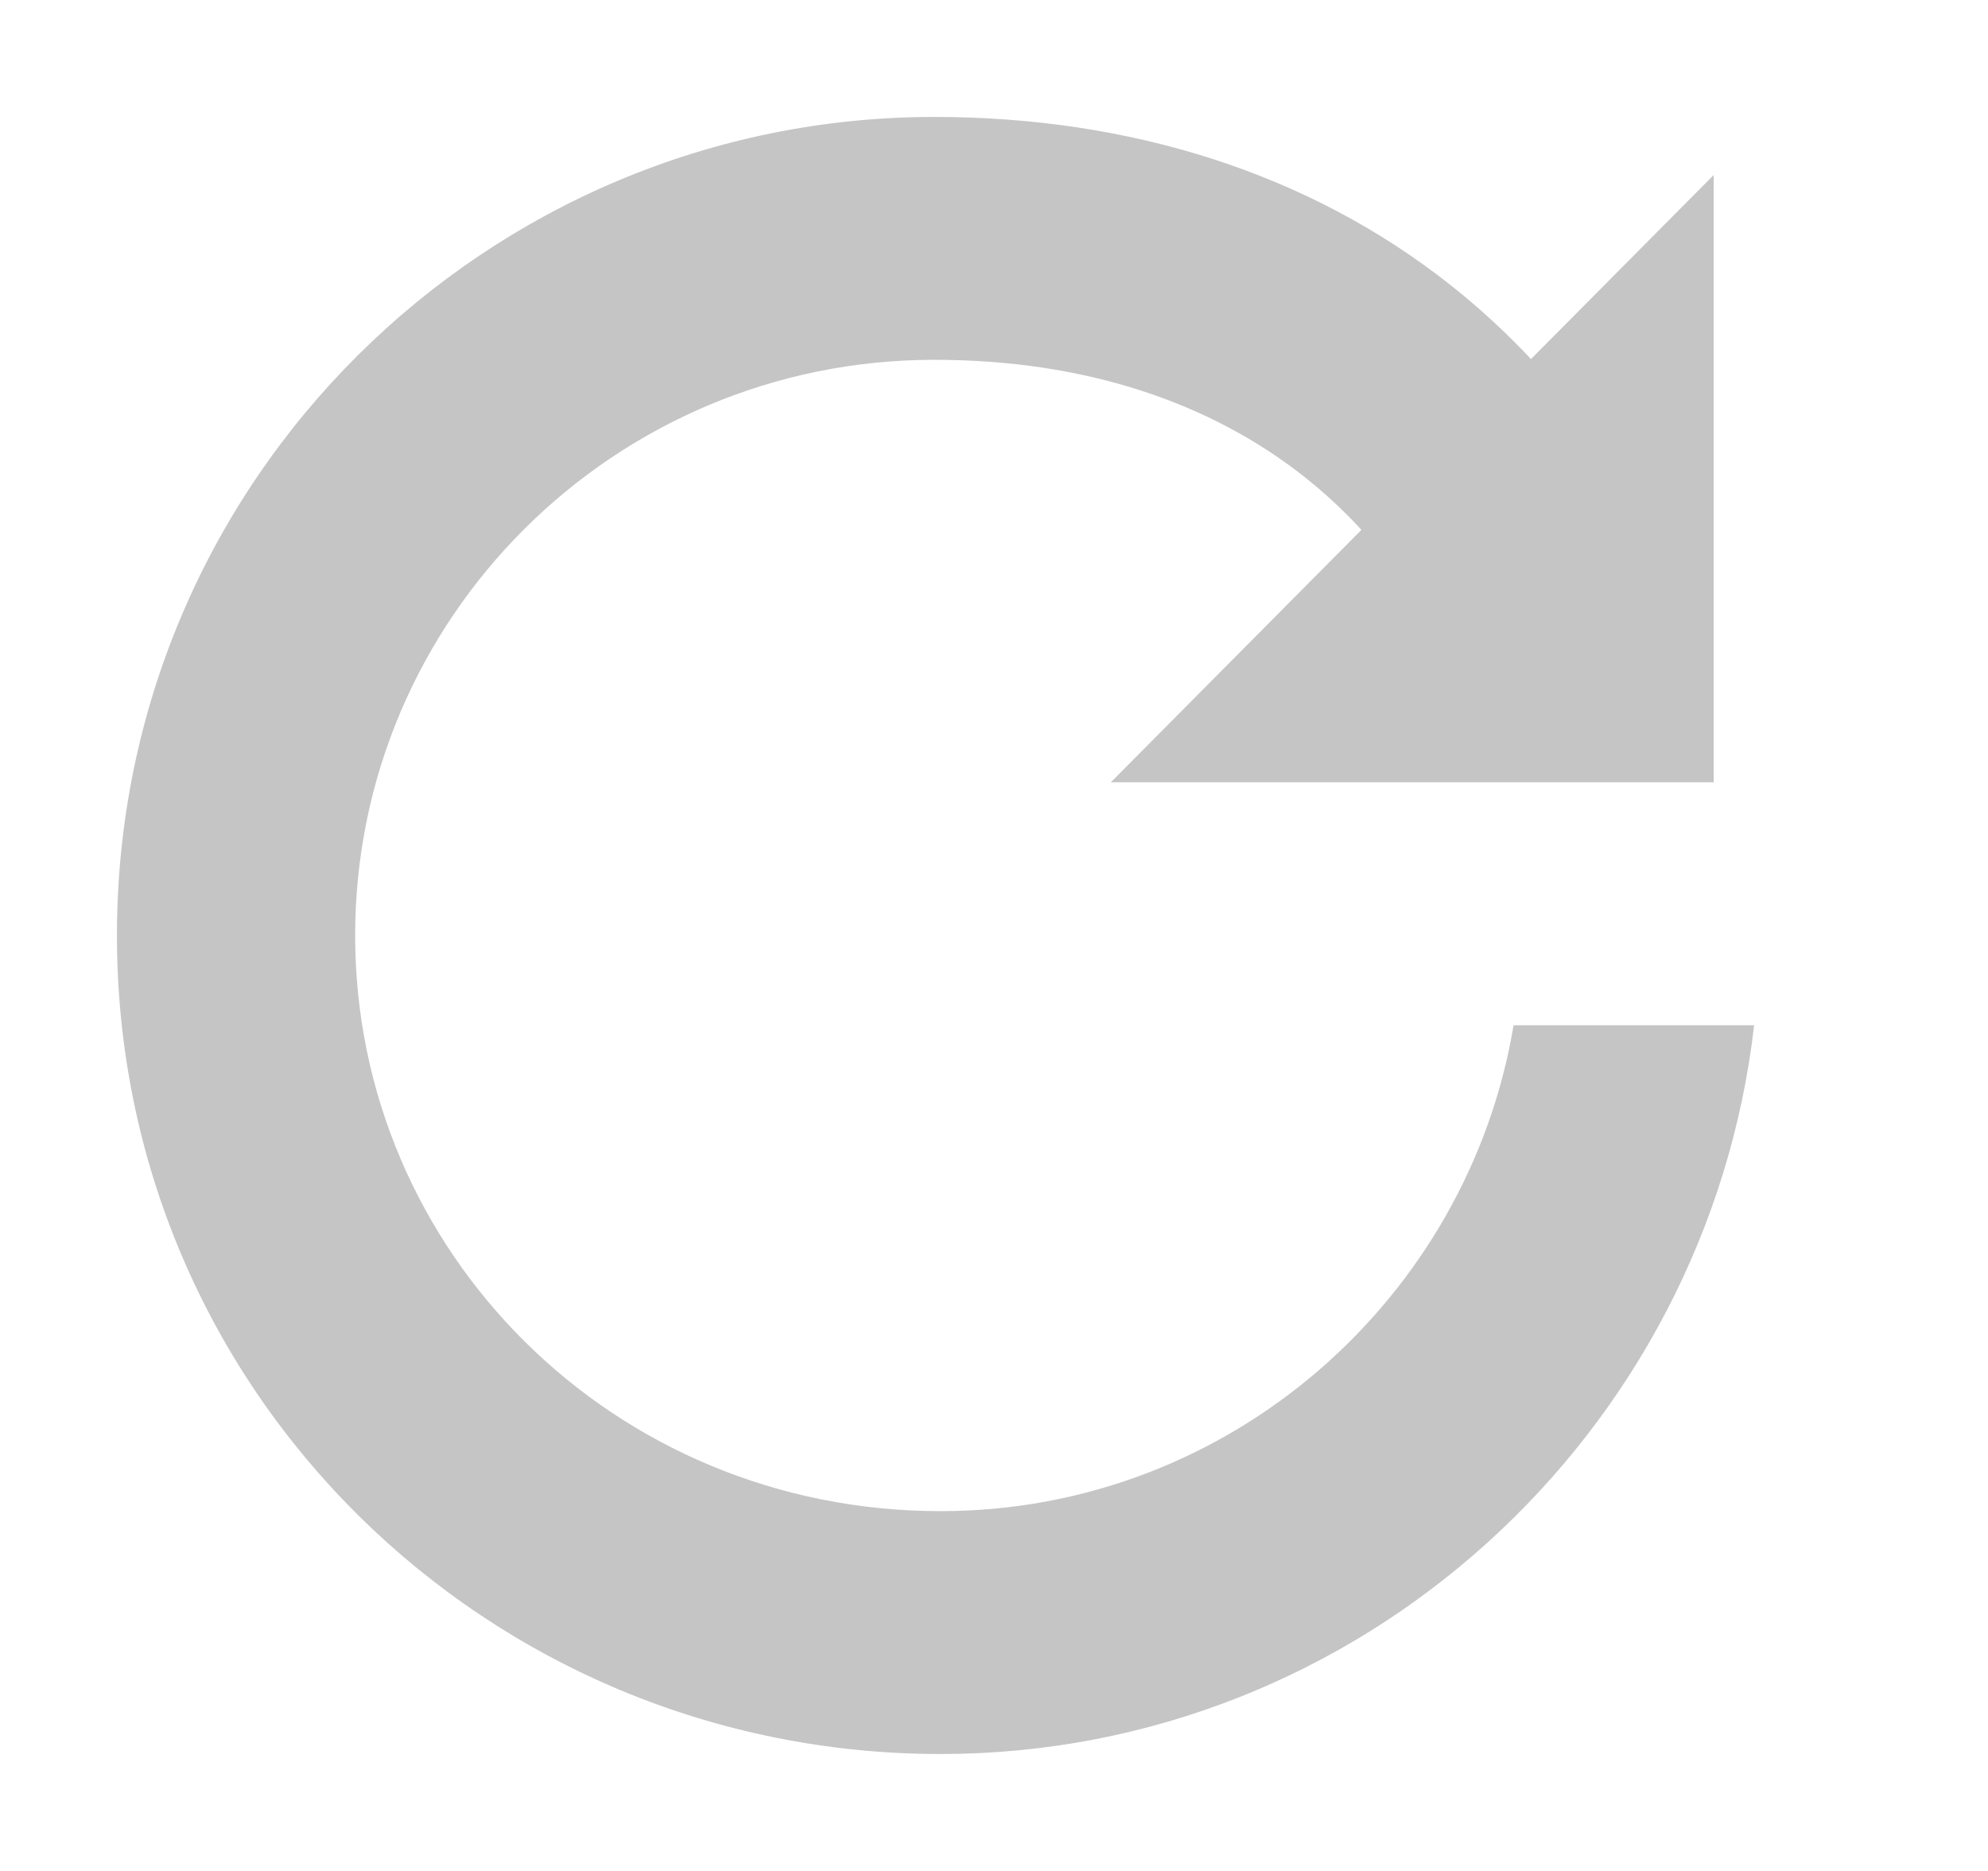
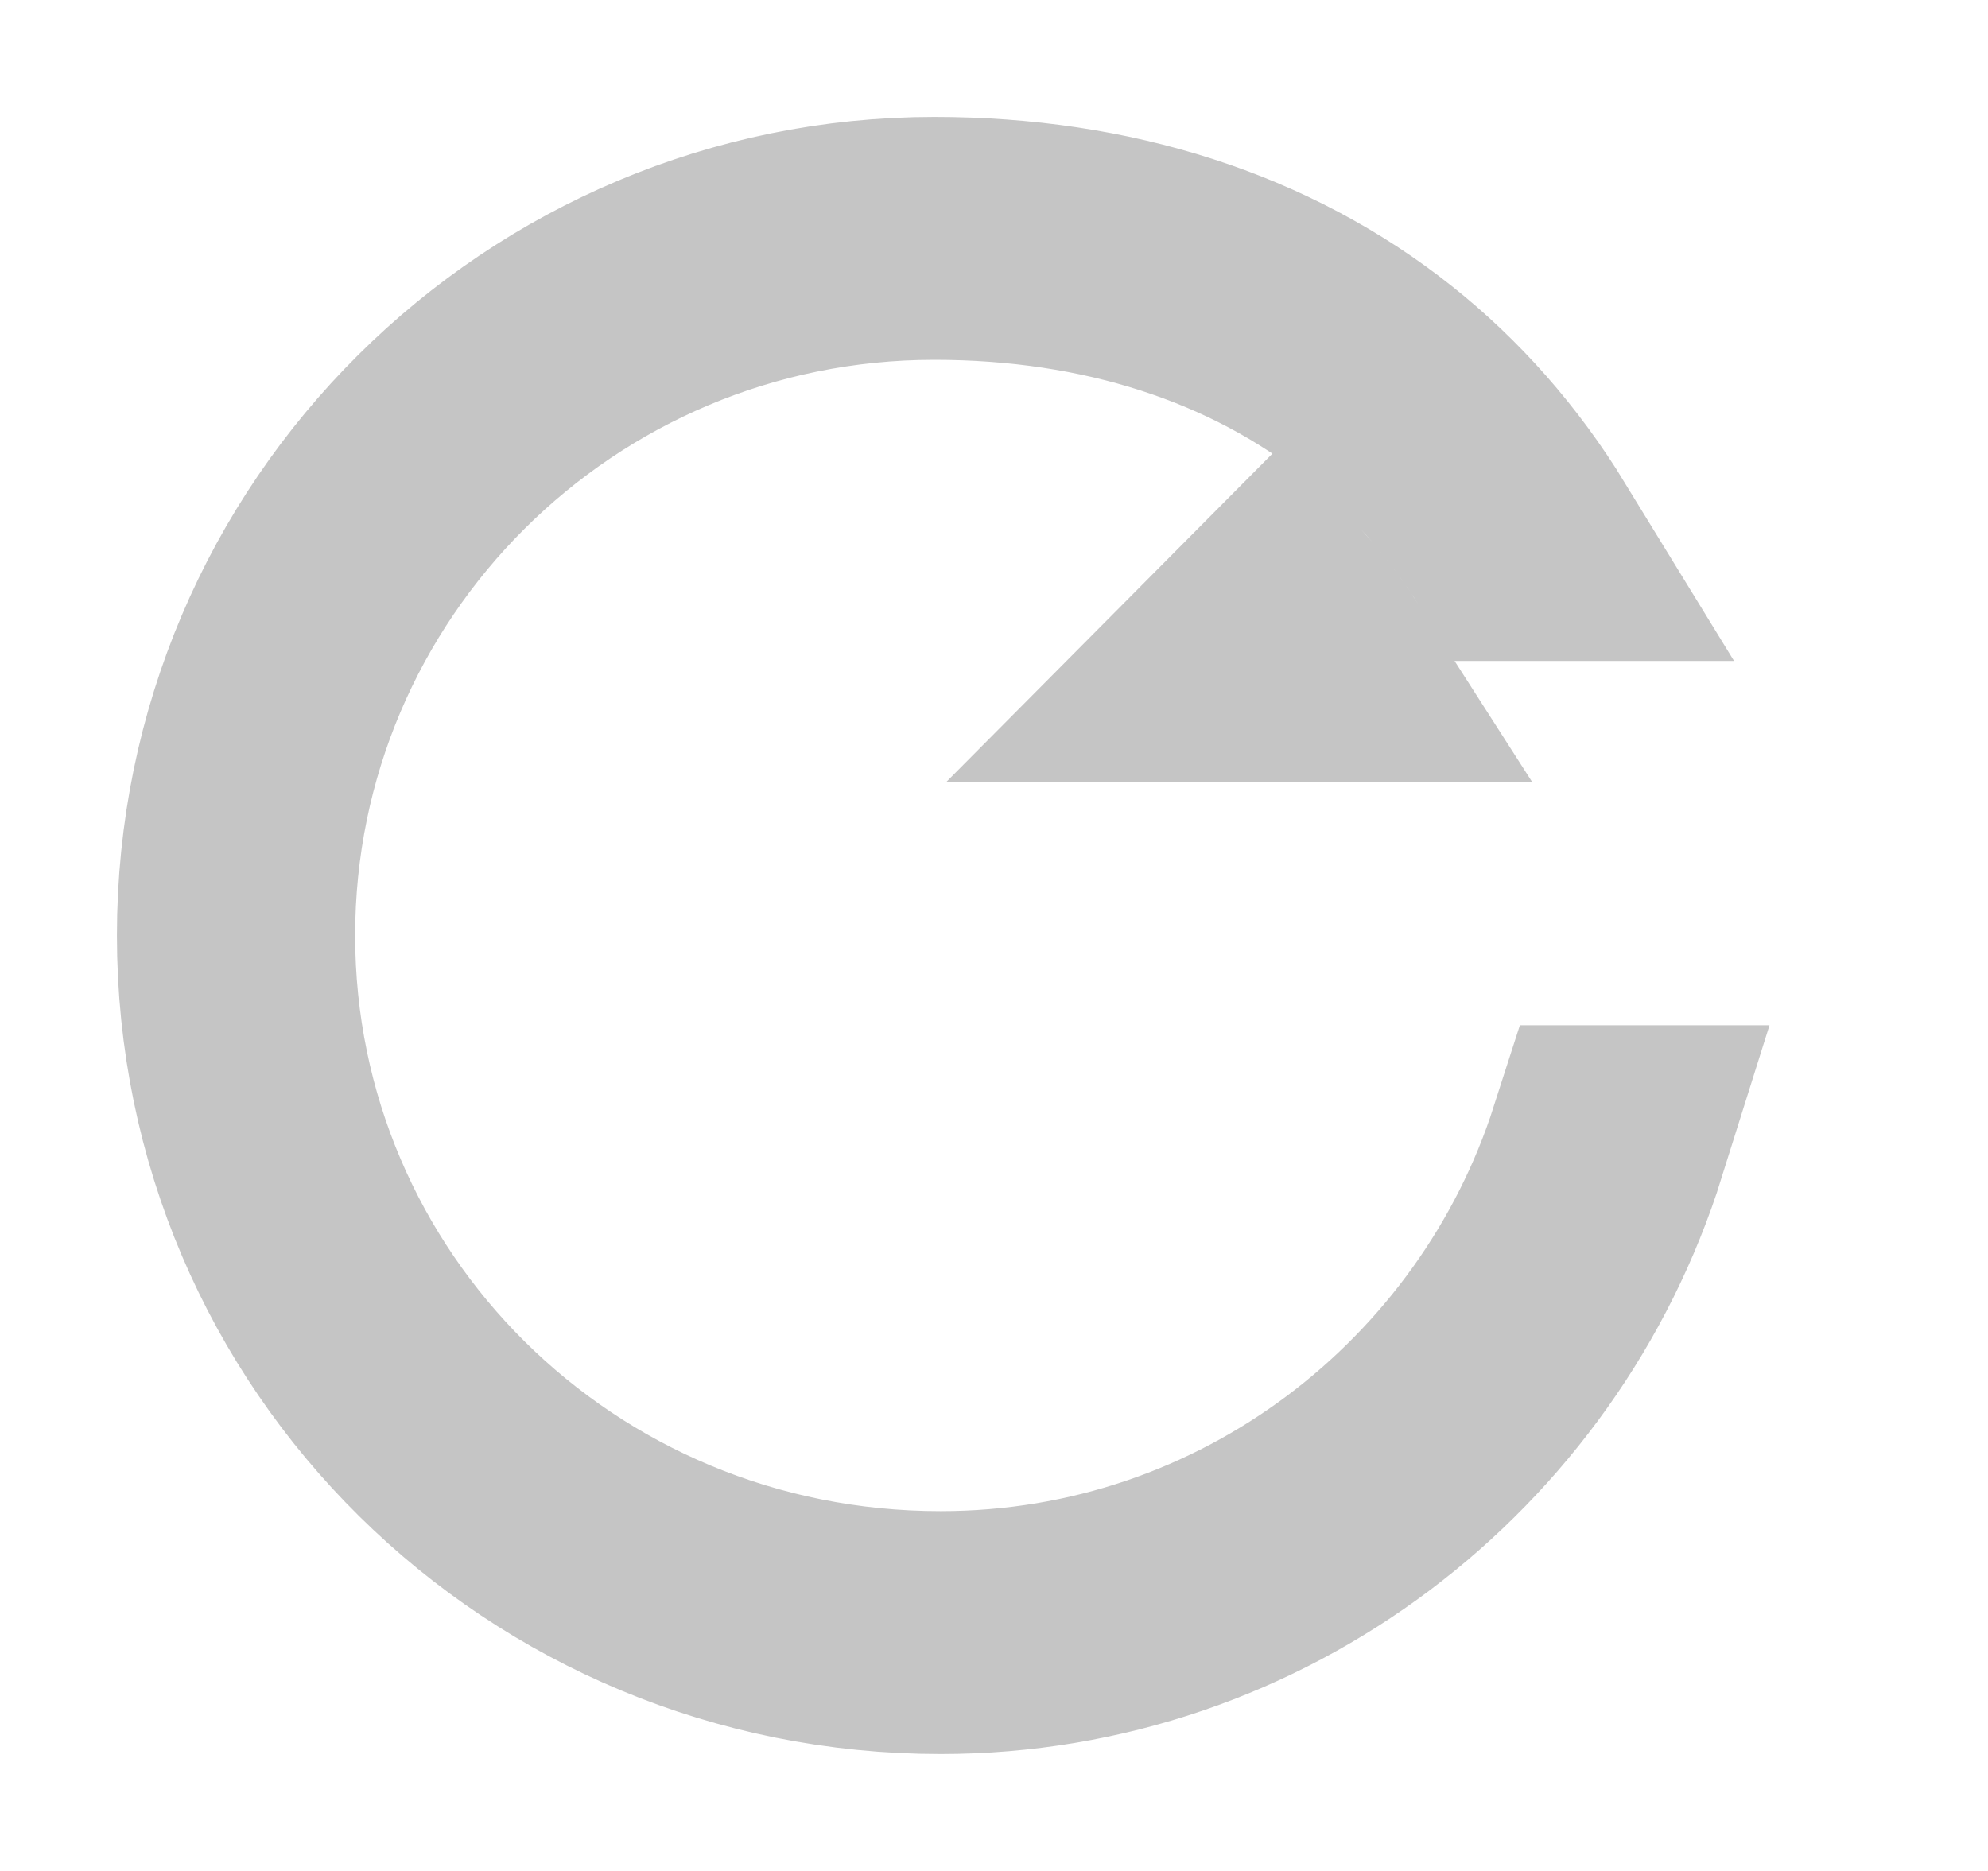
<svg xmlns="http://www.w3.org/2000/svg" width="17" height="16" viewBox="0 0 17 16" fill="none">
-   <path d="M9.499 6.69H14.654V1.497" fill="#C5C5C5" />
-   <path d="M7.989 3.077C5.247 3.077 3.037 5.292 3.037 8C3.037 10.702 5.241 12.923 8.043 12.923C10.525 12.923 12.556 11.092 12.943 8.768H15C14.599 12.258 11.638 15 8.043 15C4.175 15 1 11.909 1 8C1 4.097 4.169 1 7.989 1C9.658 1 11.193 1.476 12.413 2.445C13.412 3.238 14.156 4.326 14.596 5.652H12.397C12.081 4.999 11.659 4.479 11.162 4.084C10.352 3.441 9.278 3.077 7.989 3.077Z" fill="#C5C5C5" />
+   <path d="M10.492 5.69L10.937 5.242C11.058 5.377 11.171 5.526 11.276 5.69H10.492ZM13.726 9.768H13.77C13.003 12.214 10.724 14 8.043 14C4.716 14 2 11.345 2 8C2 4.655 4.716 2 7.989 2C9.467 2 10.773 2.42 11.791 3.228C12.28 3.616 12.7 4.092 13.043 4.652H12.986C12.652 4.12 12.247 3.669 11.784 3.301C10.772 2.498 9.469 2.077 7.989 2.077C4.698 2.077 2.037 4.736 2.037 8C2.037 11.263 4.697 13.923 8.043 13.923C10.724 13.923 12.961 12.15 13.726 9.768Z" fill="#C5C5C5" stroke="#C5C5C5" stroke-width="2" stroke-miterlimit="10" />
</svg>
